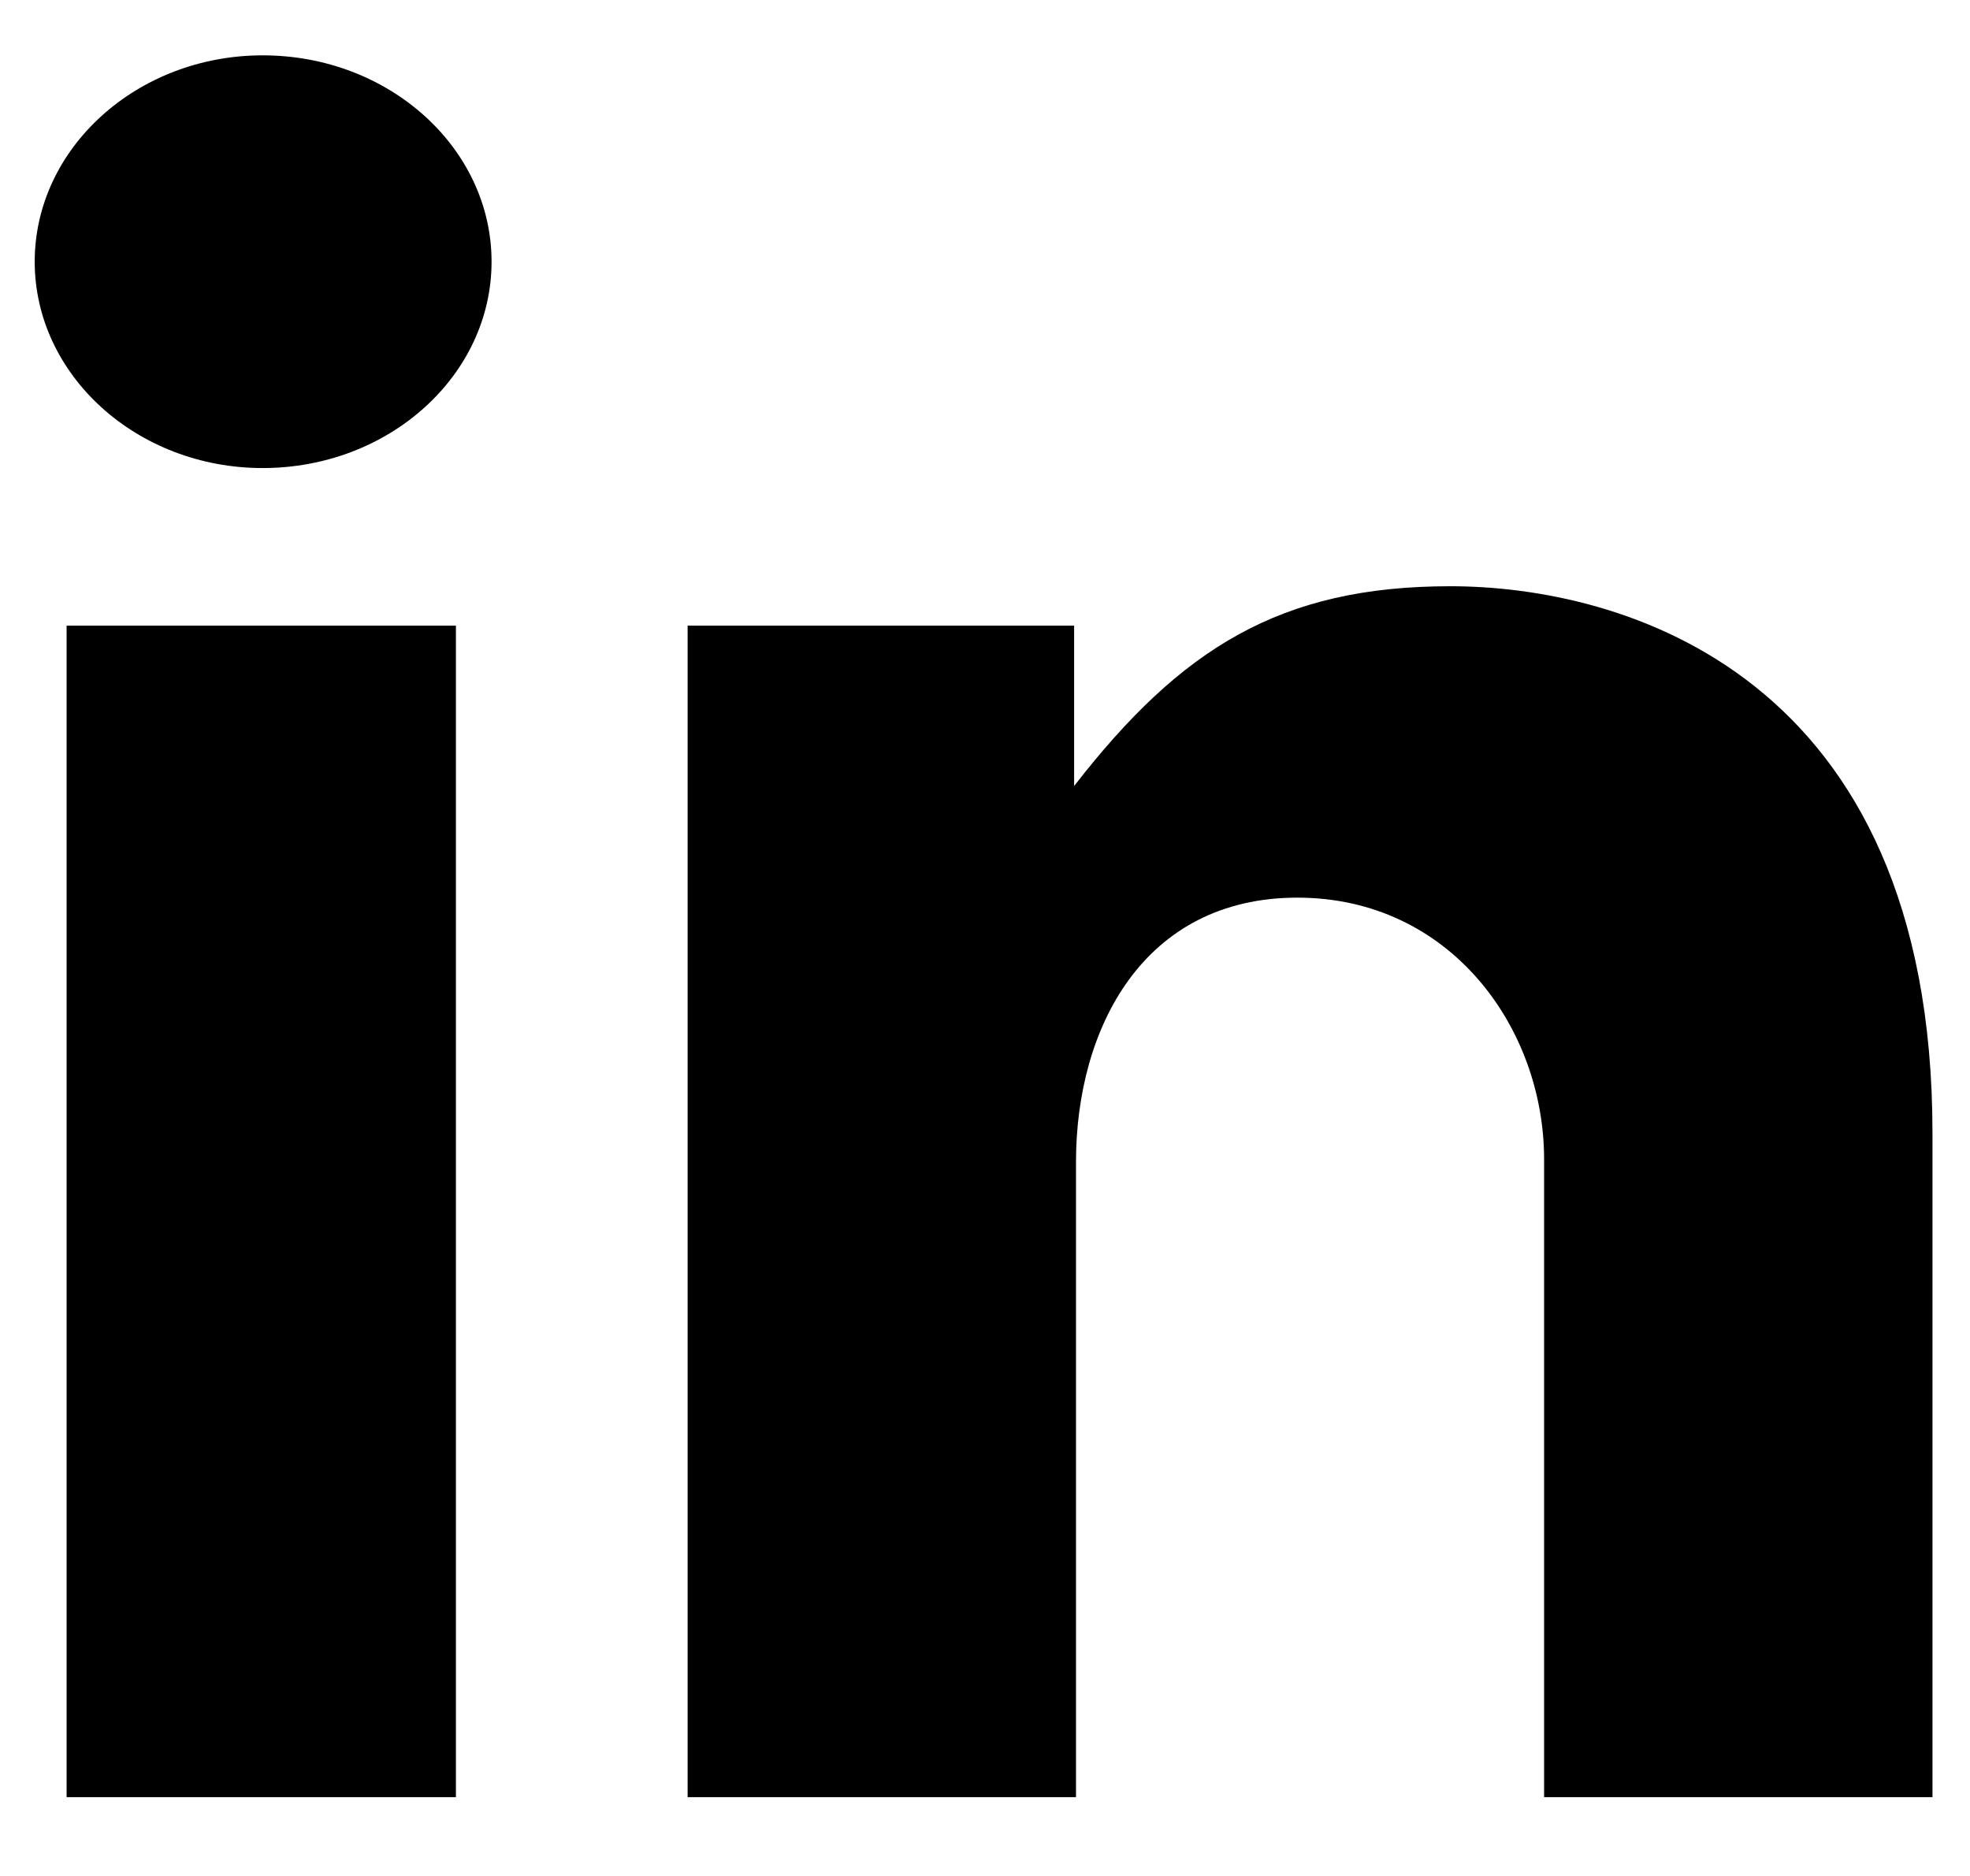
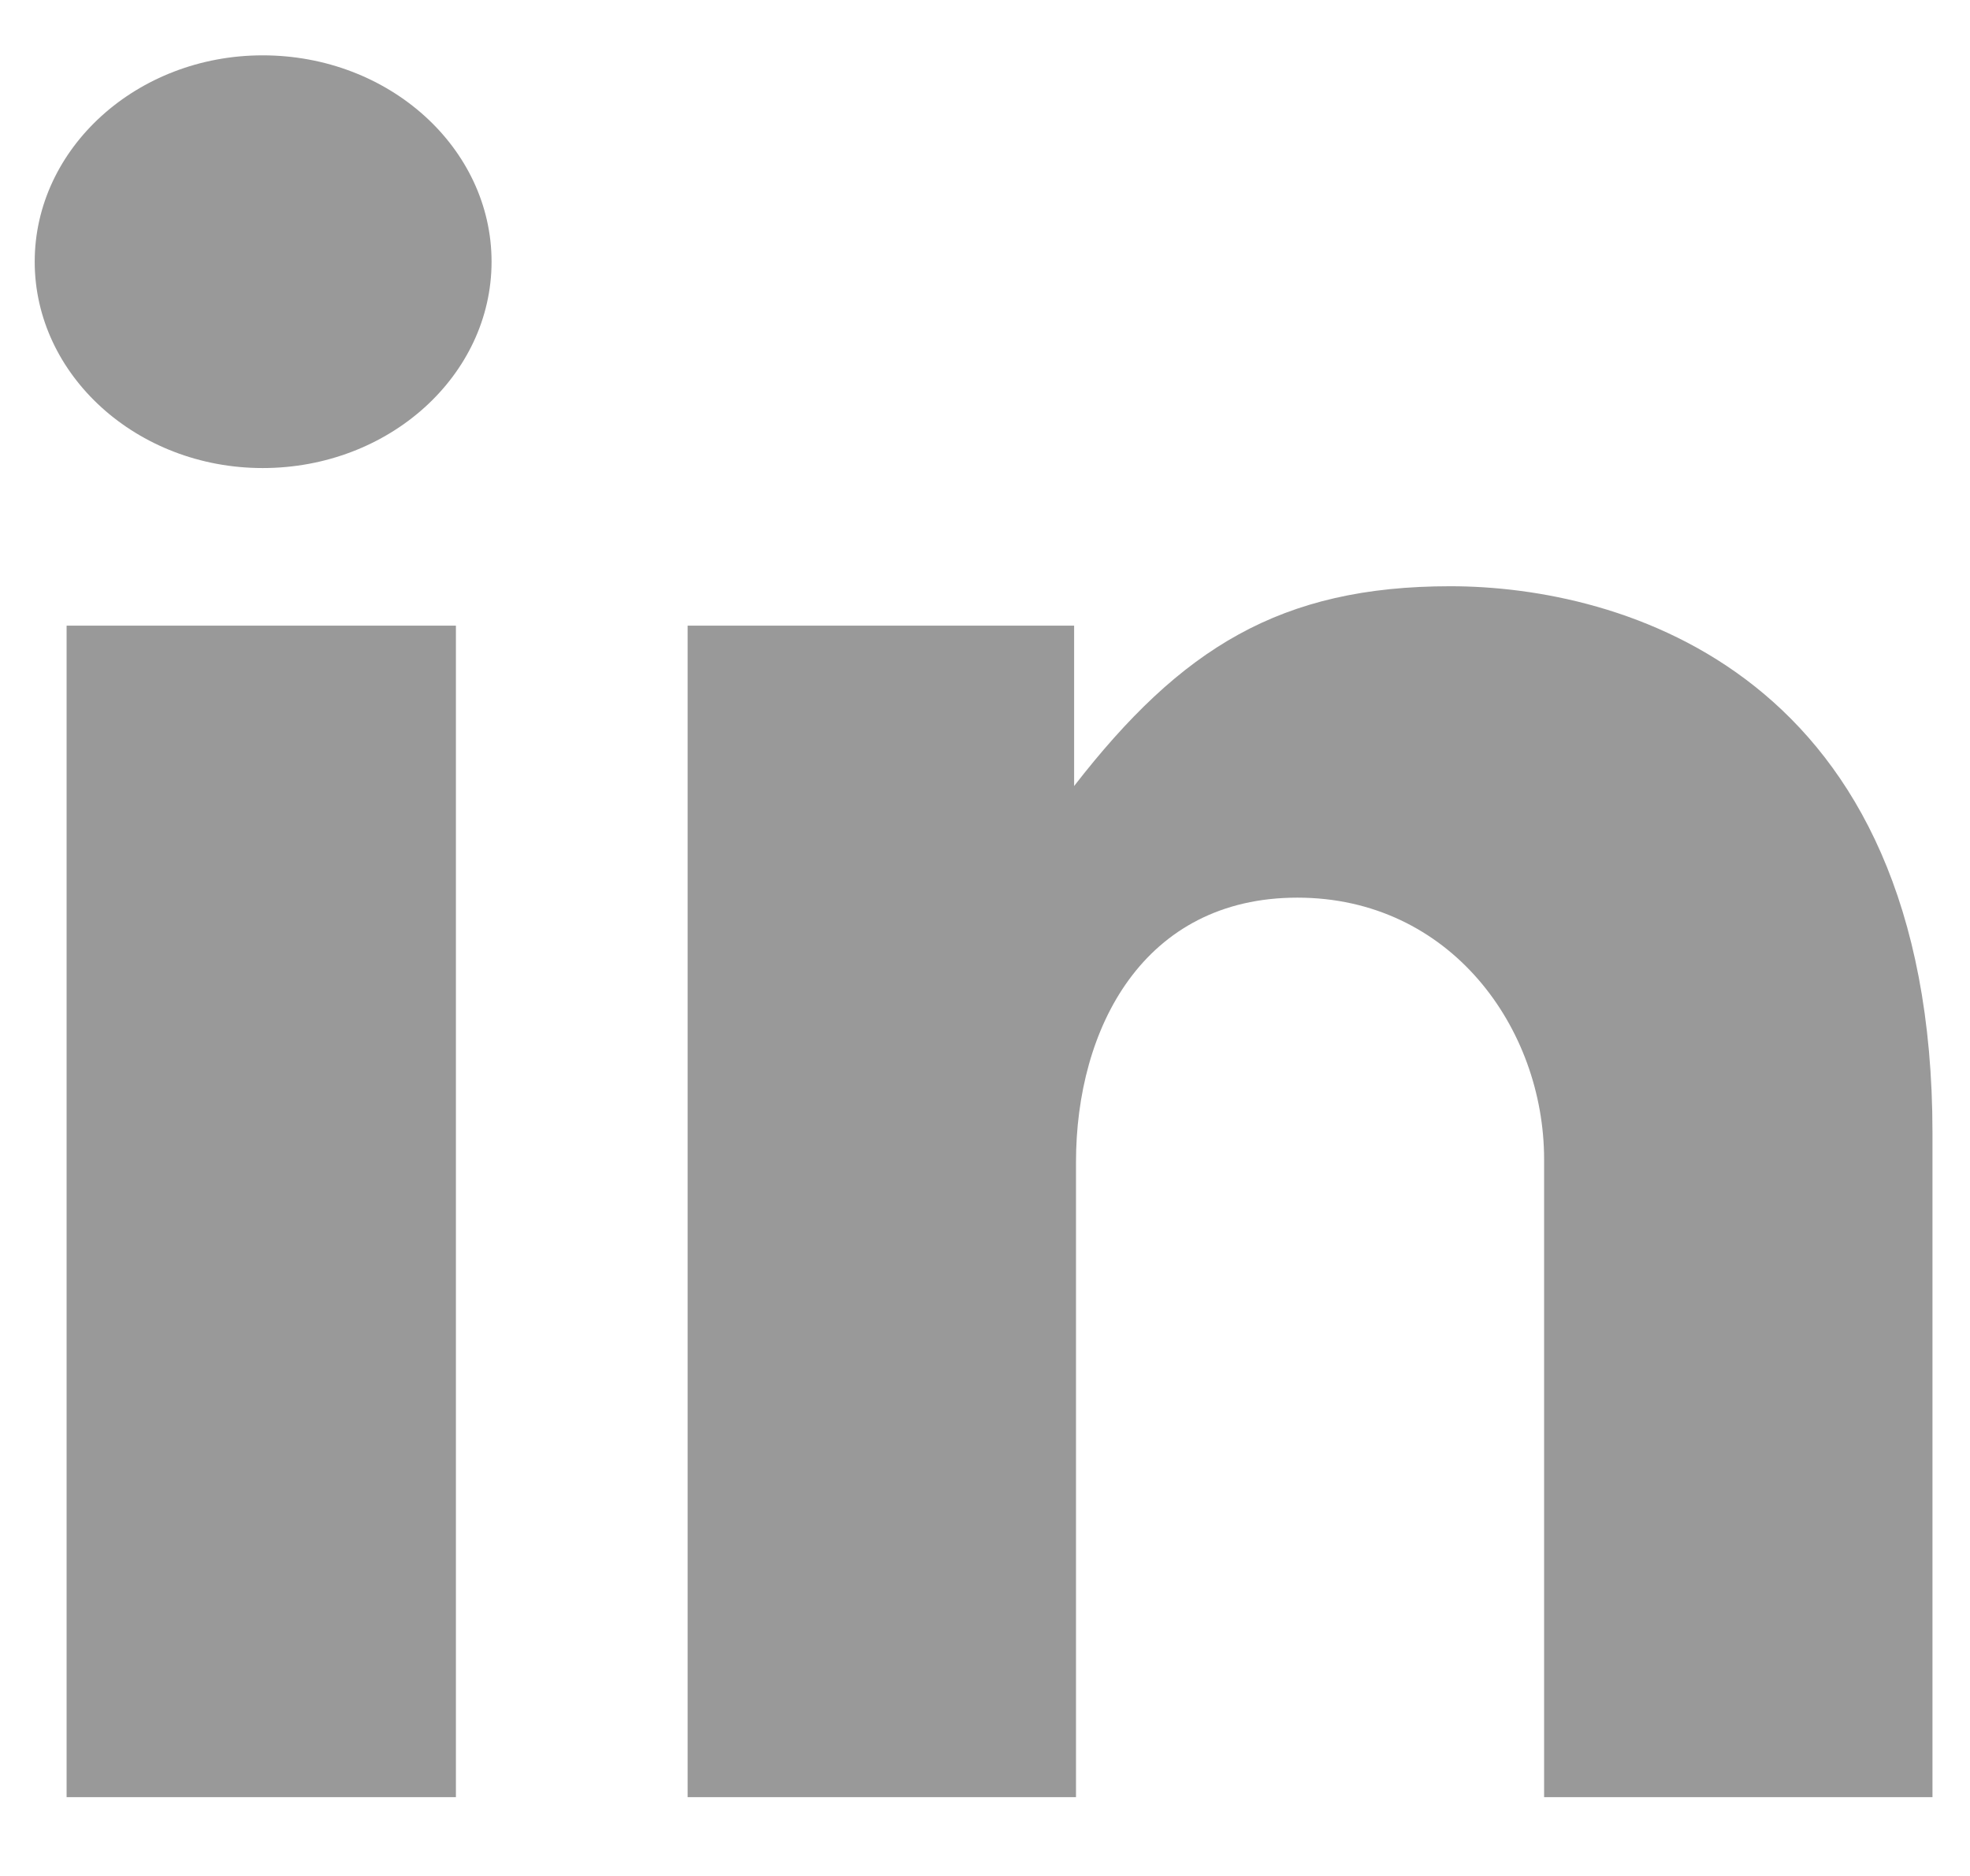
- <svg xmlns="http://www.w3.org/2000/svg" version="1.2" baseProfile="tiny-ps" viewBox="0 0 21 20" width="21" height="20">
-   <style>
- 		tspan { white-space:pre }
- 		.shp0 { fill: #000000 } 
- 	</style>
-   <g id="Footer">
-     <g id="Icons">
-       <g id="Social Icon">
-         <path id="linkedin" class="shp0" d="M0.71 19.16L4.86 19.16L4.86 6.67L0.71 6.67L0.71 19.16ZM15.46 6.25C13.65 6.25 12.59 6.91 11.45 8.38L11.45 6.67L7.33 6.67L7.33 19.16L11.47 19.16L11.47 12.39C11.47 10.96 12.19 9.57 13.83 9.57C15.46 9.57 16.46 10.96 16.46 12.36L16.46 19.16L20.6 19.16L20.6 12.08C20.6 7.16 17.27 6.25 15.46 6.25ZM2.8 0.59C1.46 0.59 0.37 1.58 0.37 2.79C0.37 4 1.46 4.99 2.8 4.99C4.15 4.99 5.24 4 5.24 2.79C5.24 1.58 4.15 0.59 2.8 0.59Z" />
-       </g>
-     </g>
-   </g>
+ <svg xmlns="http://www.w3.org/2000/svg" version="1.2" viewBox="0 0 21 20" width="21" height="20">
+   <path d="M0.71 19.16L4.86 19.16L4.86 6.67L0.71 6.67L0.71 19.16ZM15.46 6.25C13.65 6.25 12.59 6.91 11.45 8.38L11.45 6.67L7.33 6.67L7.33 19.16L11.47 19.16L11.47 12.39C11.47 10.96 12.19 9.57 13.83 9.57C15.46 9.57 16.46 10.96 16.46 12.36L16.46 19.16L20.6 19.16L20.6 12.08C20.6 7.16 17.27 6.25 15.46 6.25ZM2.8 0.59C1.46 0.59 0.37 1.58 0.37 2.79C0.37 4 1.46 4.99 2.8 4.99C4.15 4.99 5.24 4 5.24 2.79C5.24 1.58 4.15 0.59 2.8 0.59Z" fill="#999" />
</svg>
